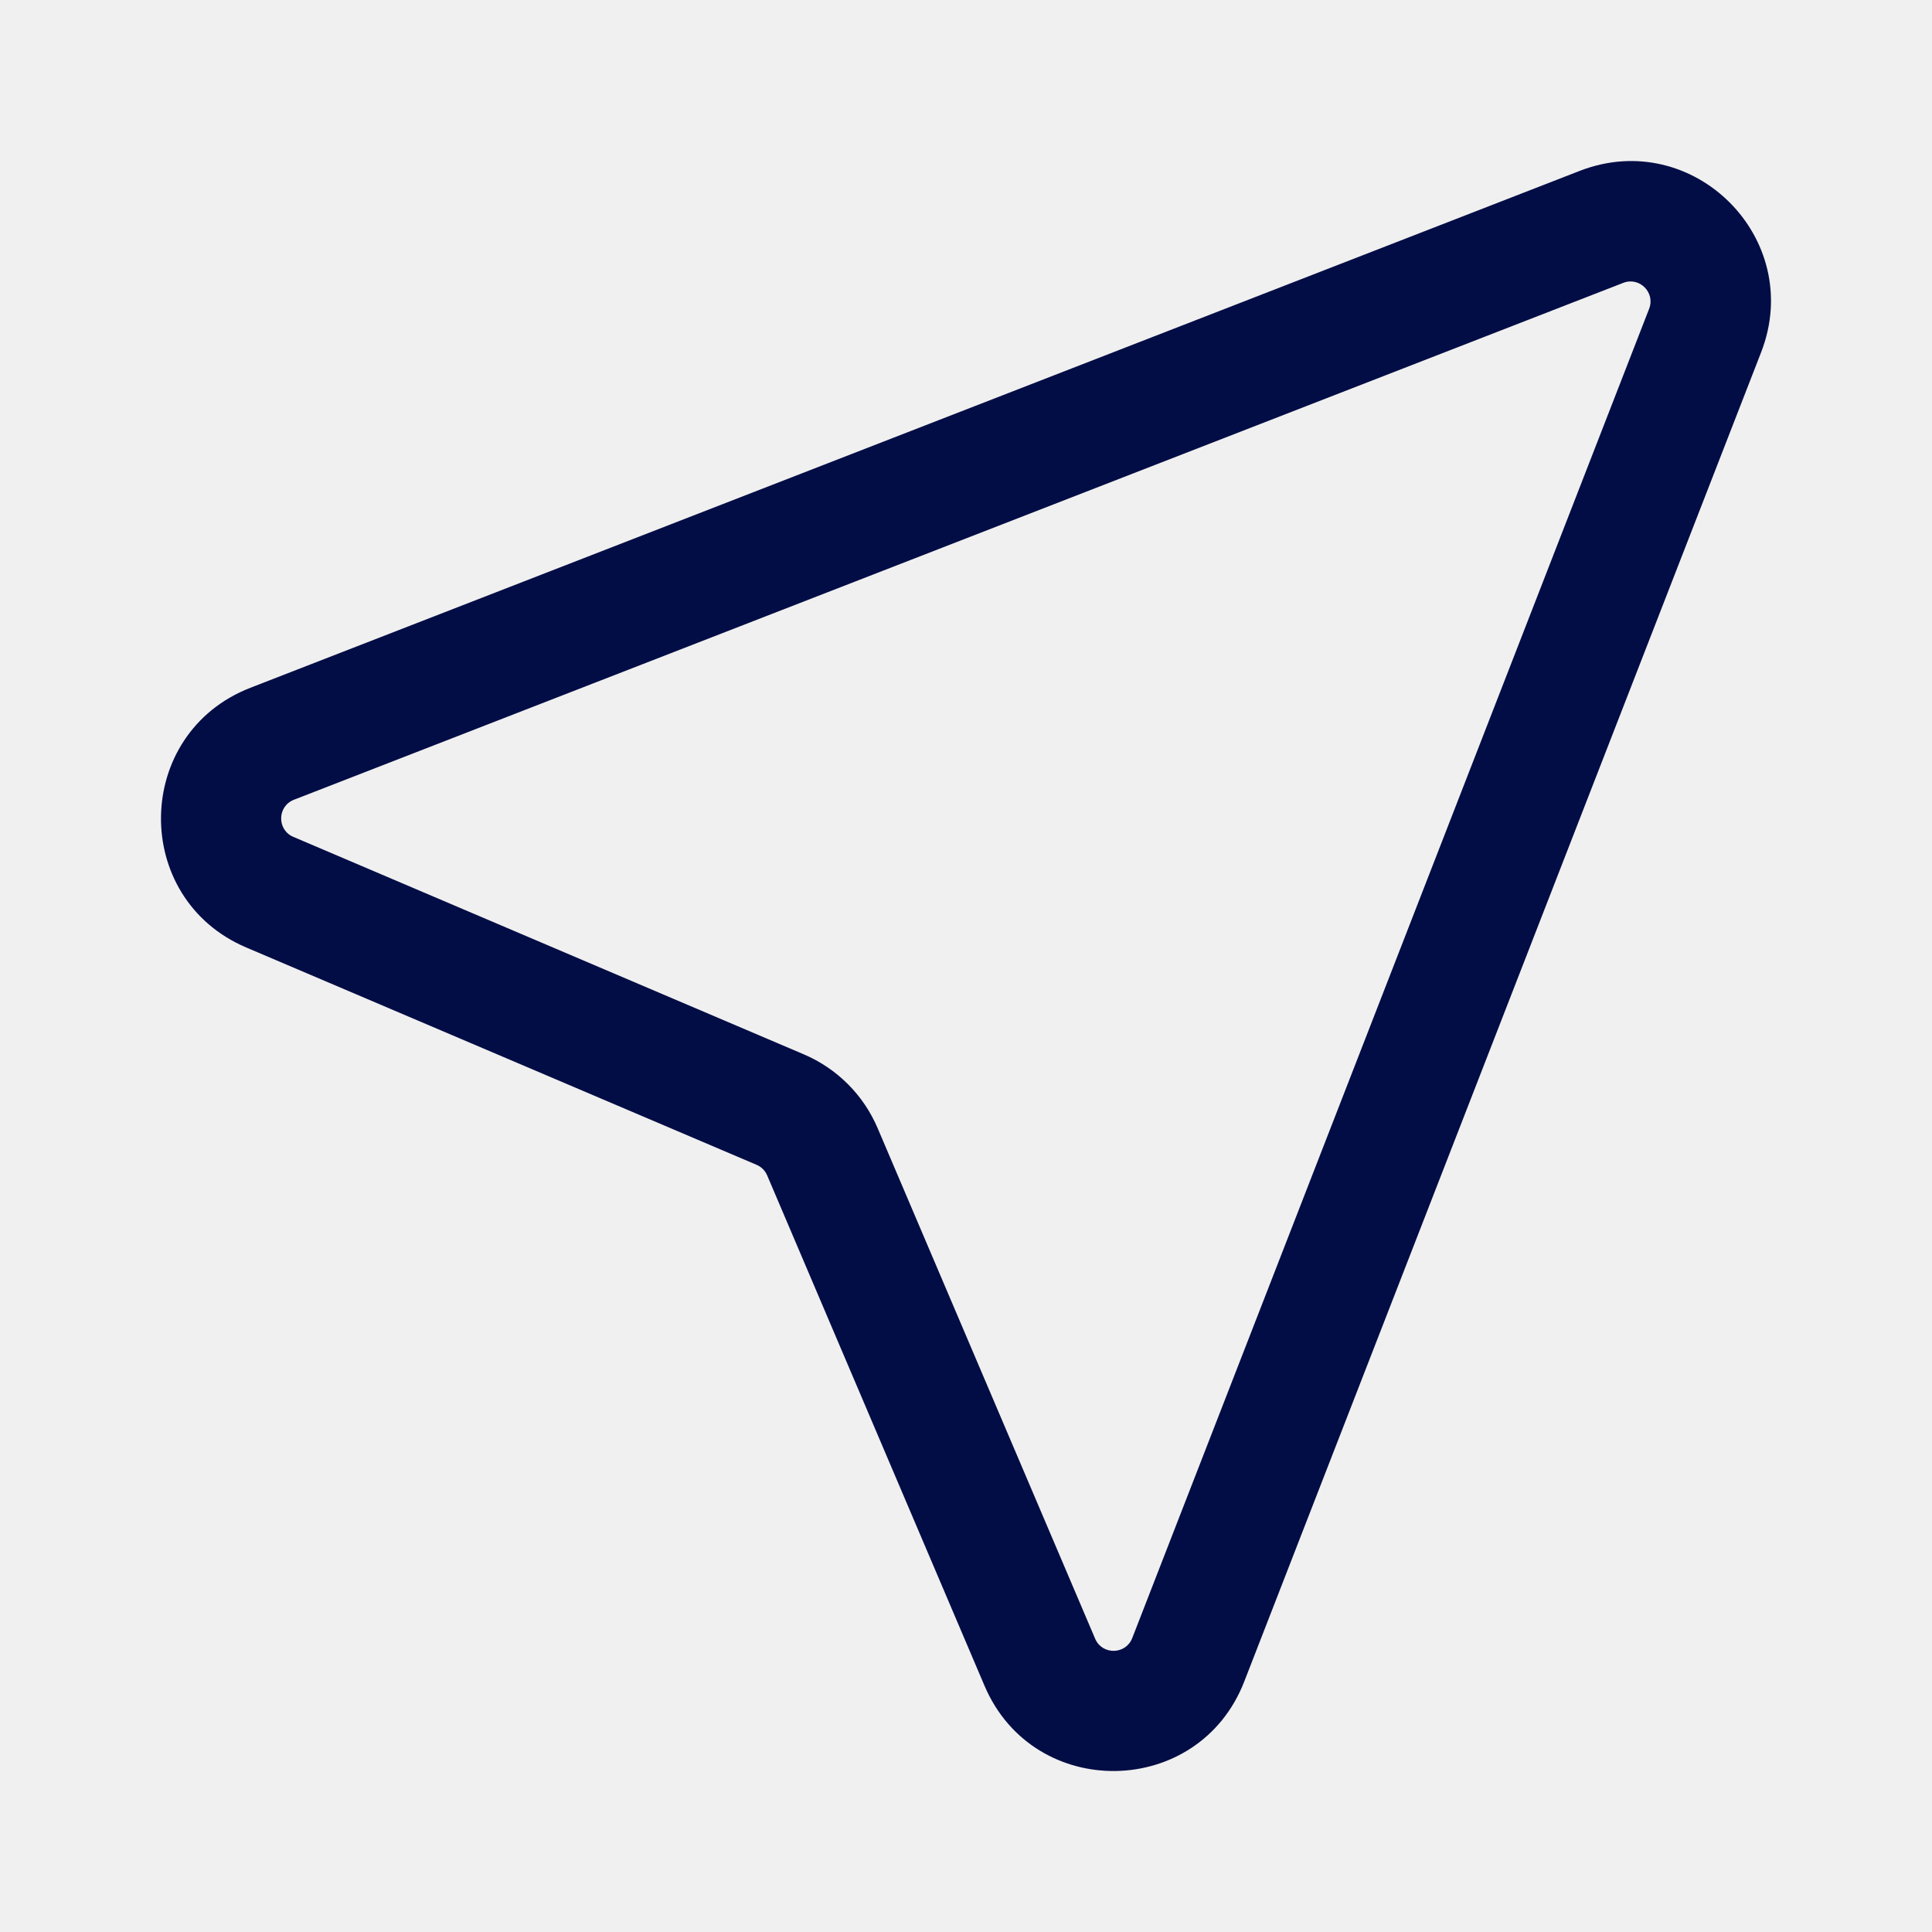
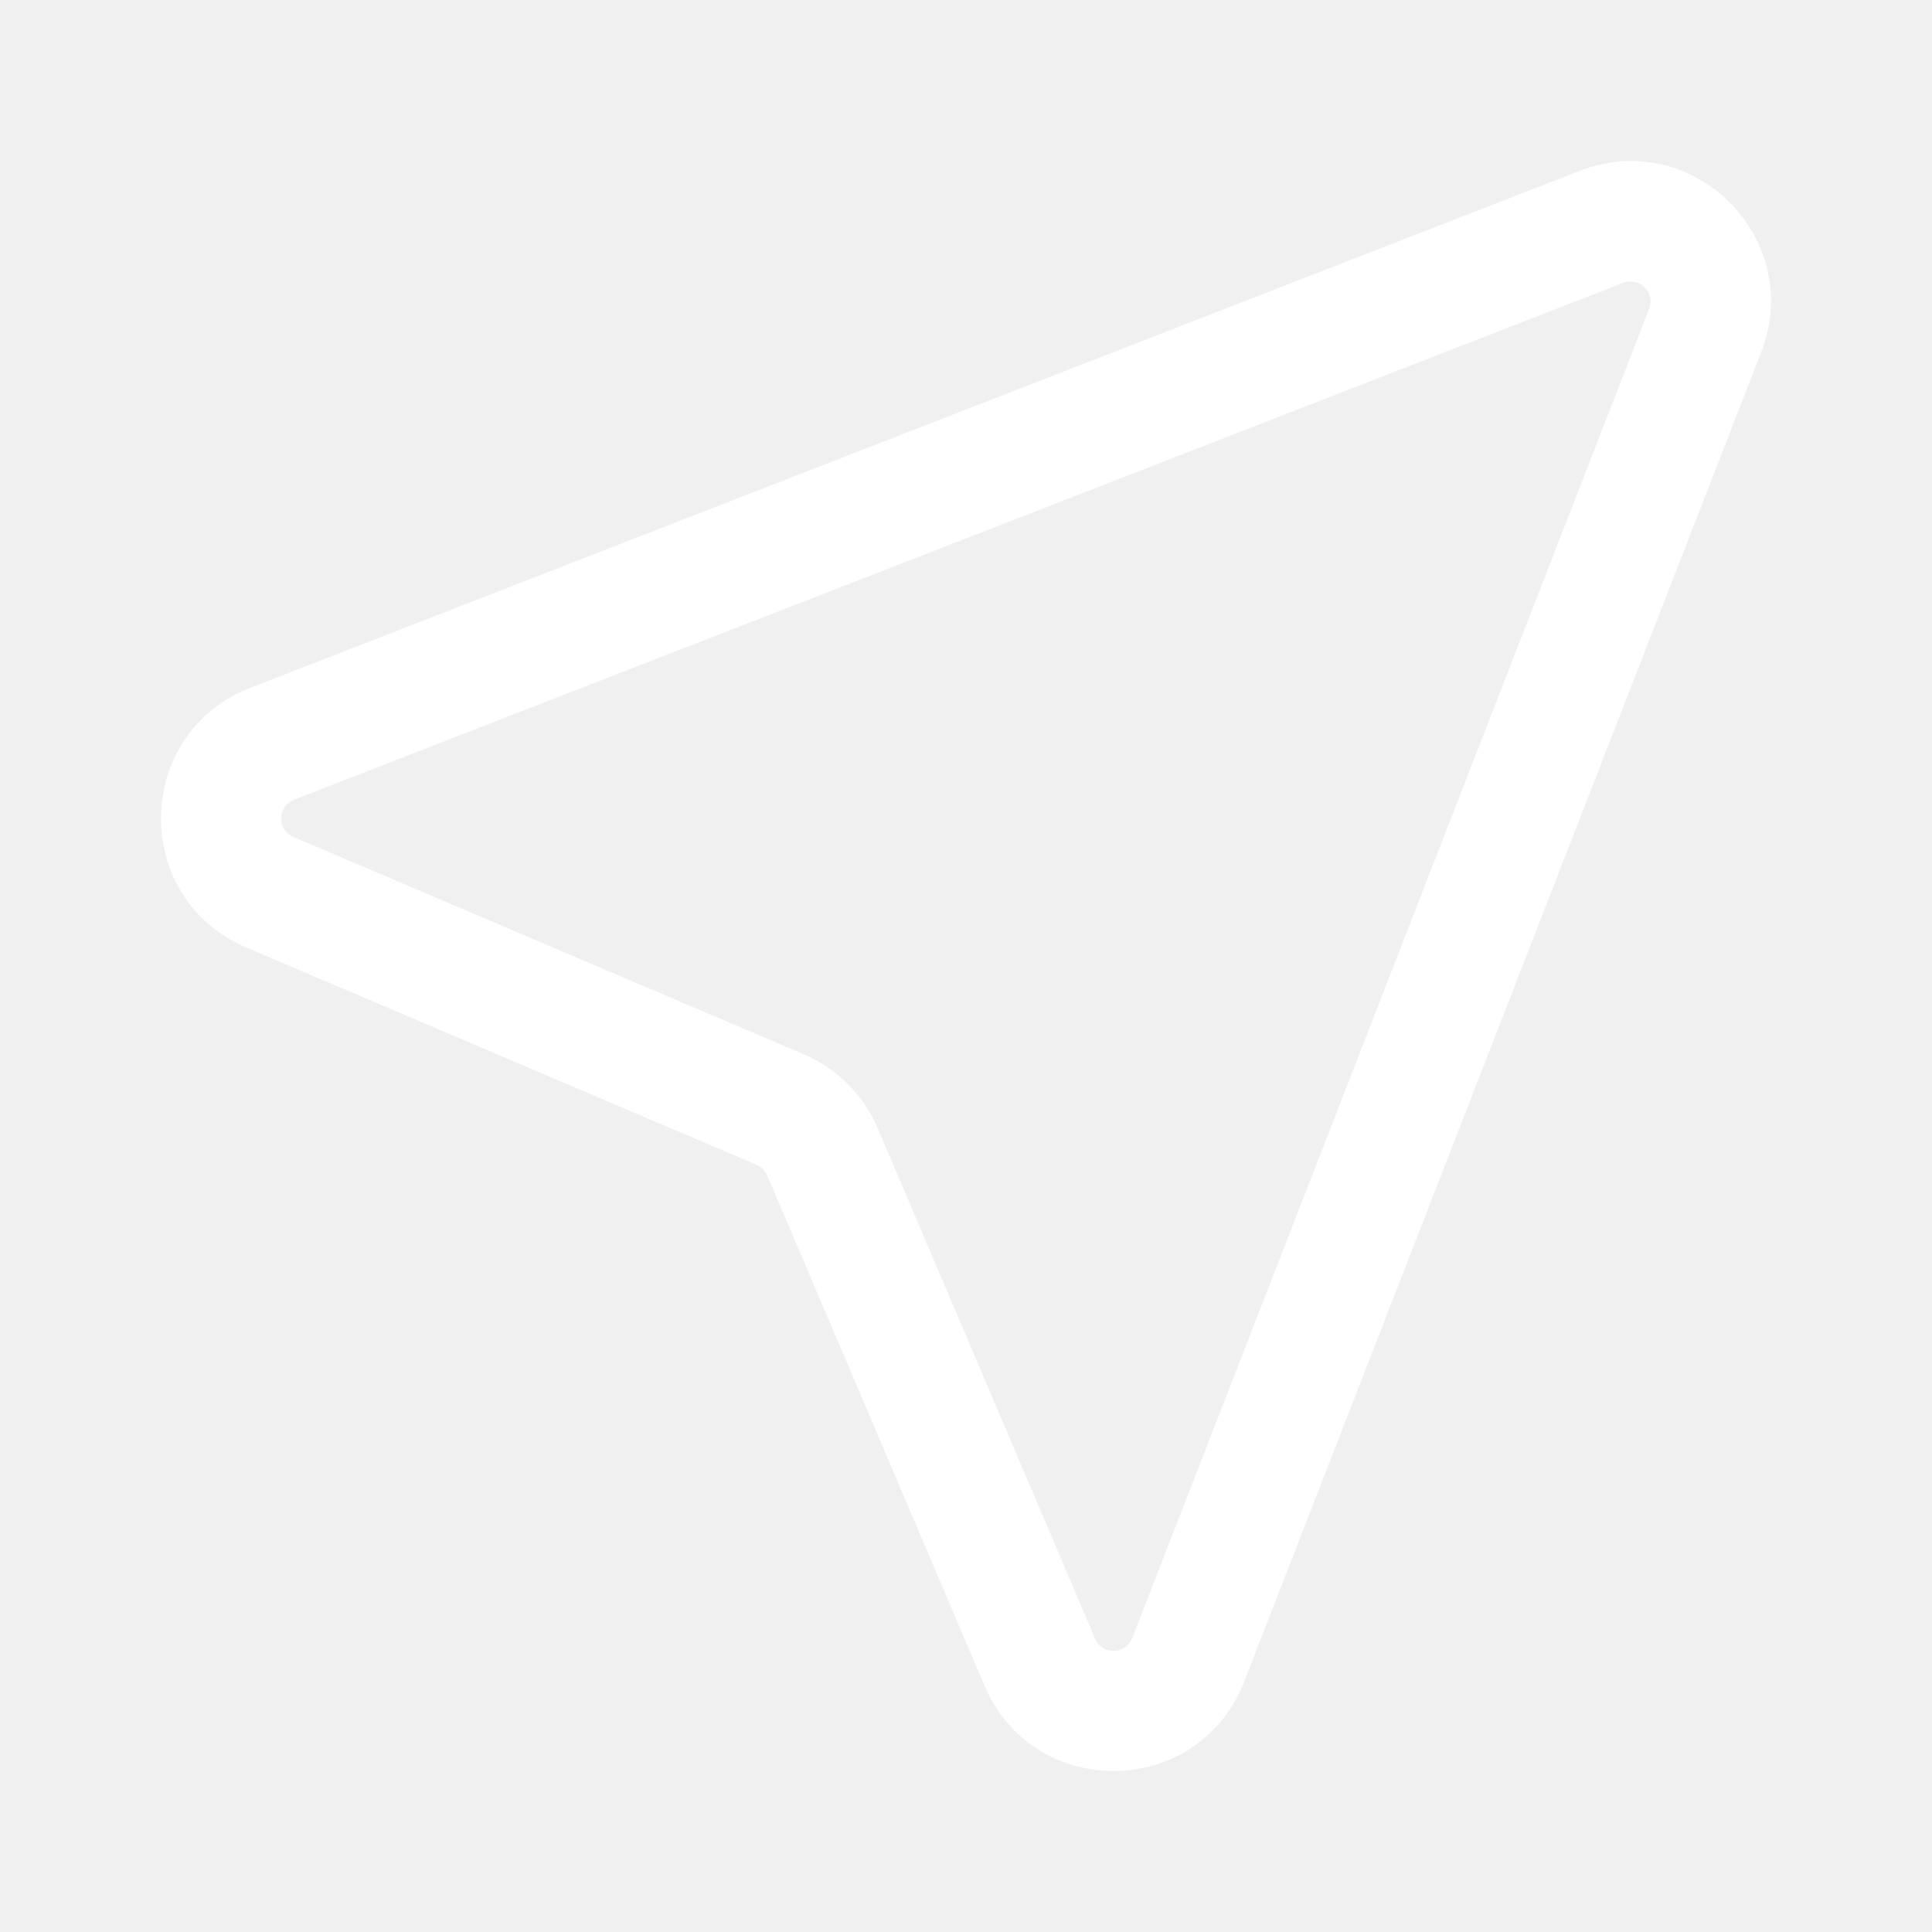
- <svg xmlns="http://www.w3.org/2000/svg" width="800px" height="800px" viewBox="0 0 24 24" fill="none">
-   <path fill-rule="evenodd" clip-rule="evenodd" d="M20.486 3.836C20.565 3.634 20.366 3.435 20.164 3.514L3.651 9.935C3.443 10.016 3.439 10.309 3.644 10.396L9.984 13.097C10.398 13.273 10.727 13.602 10.903 14.016L13.604 20.356C13.691 20.561 13.984 20.557 14.065 20.349L20.486 3.836ZM19.623 2.123C21.035 1.574 22.427 2.965 21.877 4.377L15.456 20.89C14.89 22.345 12.842 22.378 12.23 20.941L9.53 14.601C9.505 14.542 9.458 14.495 9.399 14.47L3.059 11.77C1.622 11.158 1.655 9.11 3.11 8.544L19.623 2.123Z" fill="#030D45" />
+ <svg xmlns="http://www.w3.org/2000/svg" width="32" height="32" viewBox="0 0 32 32" fill="none">
+   <path fill-rule="evenodd" clip-rule="evenodd" d="M27.315 5.115C27.419 4.846 27.154 4.581 26.886 4.685L4.868 13.247C4.591 13.355 4.585 13.745 4.859 13.862L13.312 17.462C13.864 17.697 14.303 18.137 14.538 18.688L18.138 27.141C18.255 27.415 18.645 27.409 18.753 27.132L27.315 5.115ZM26.164 2.83C28.047 2.098 29.902 3.953 29.17 5.836L20.608 27.853C19.853 29.793 17.123 29.837 16.307 27.921L12.707 19.468C12.673 19.39 12.611 19.327 12.532 19.293L4.079 15.693C2.163 14.877 2.207 12.147 4.147 11.392L26.164 2.83Z" fill="white" />
</svg>
